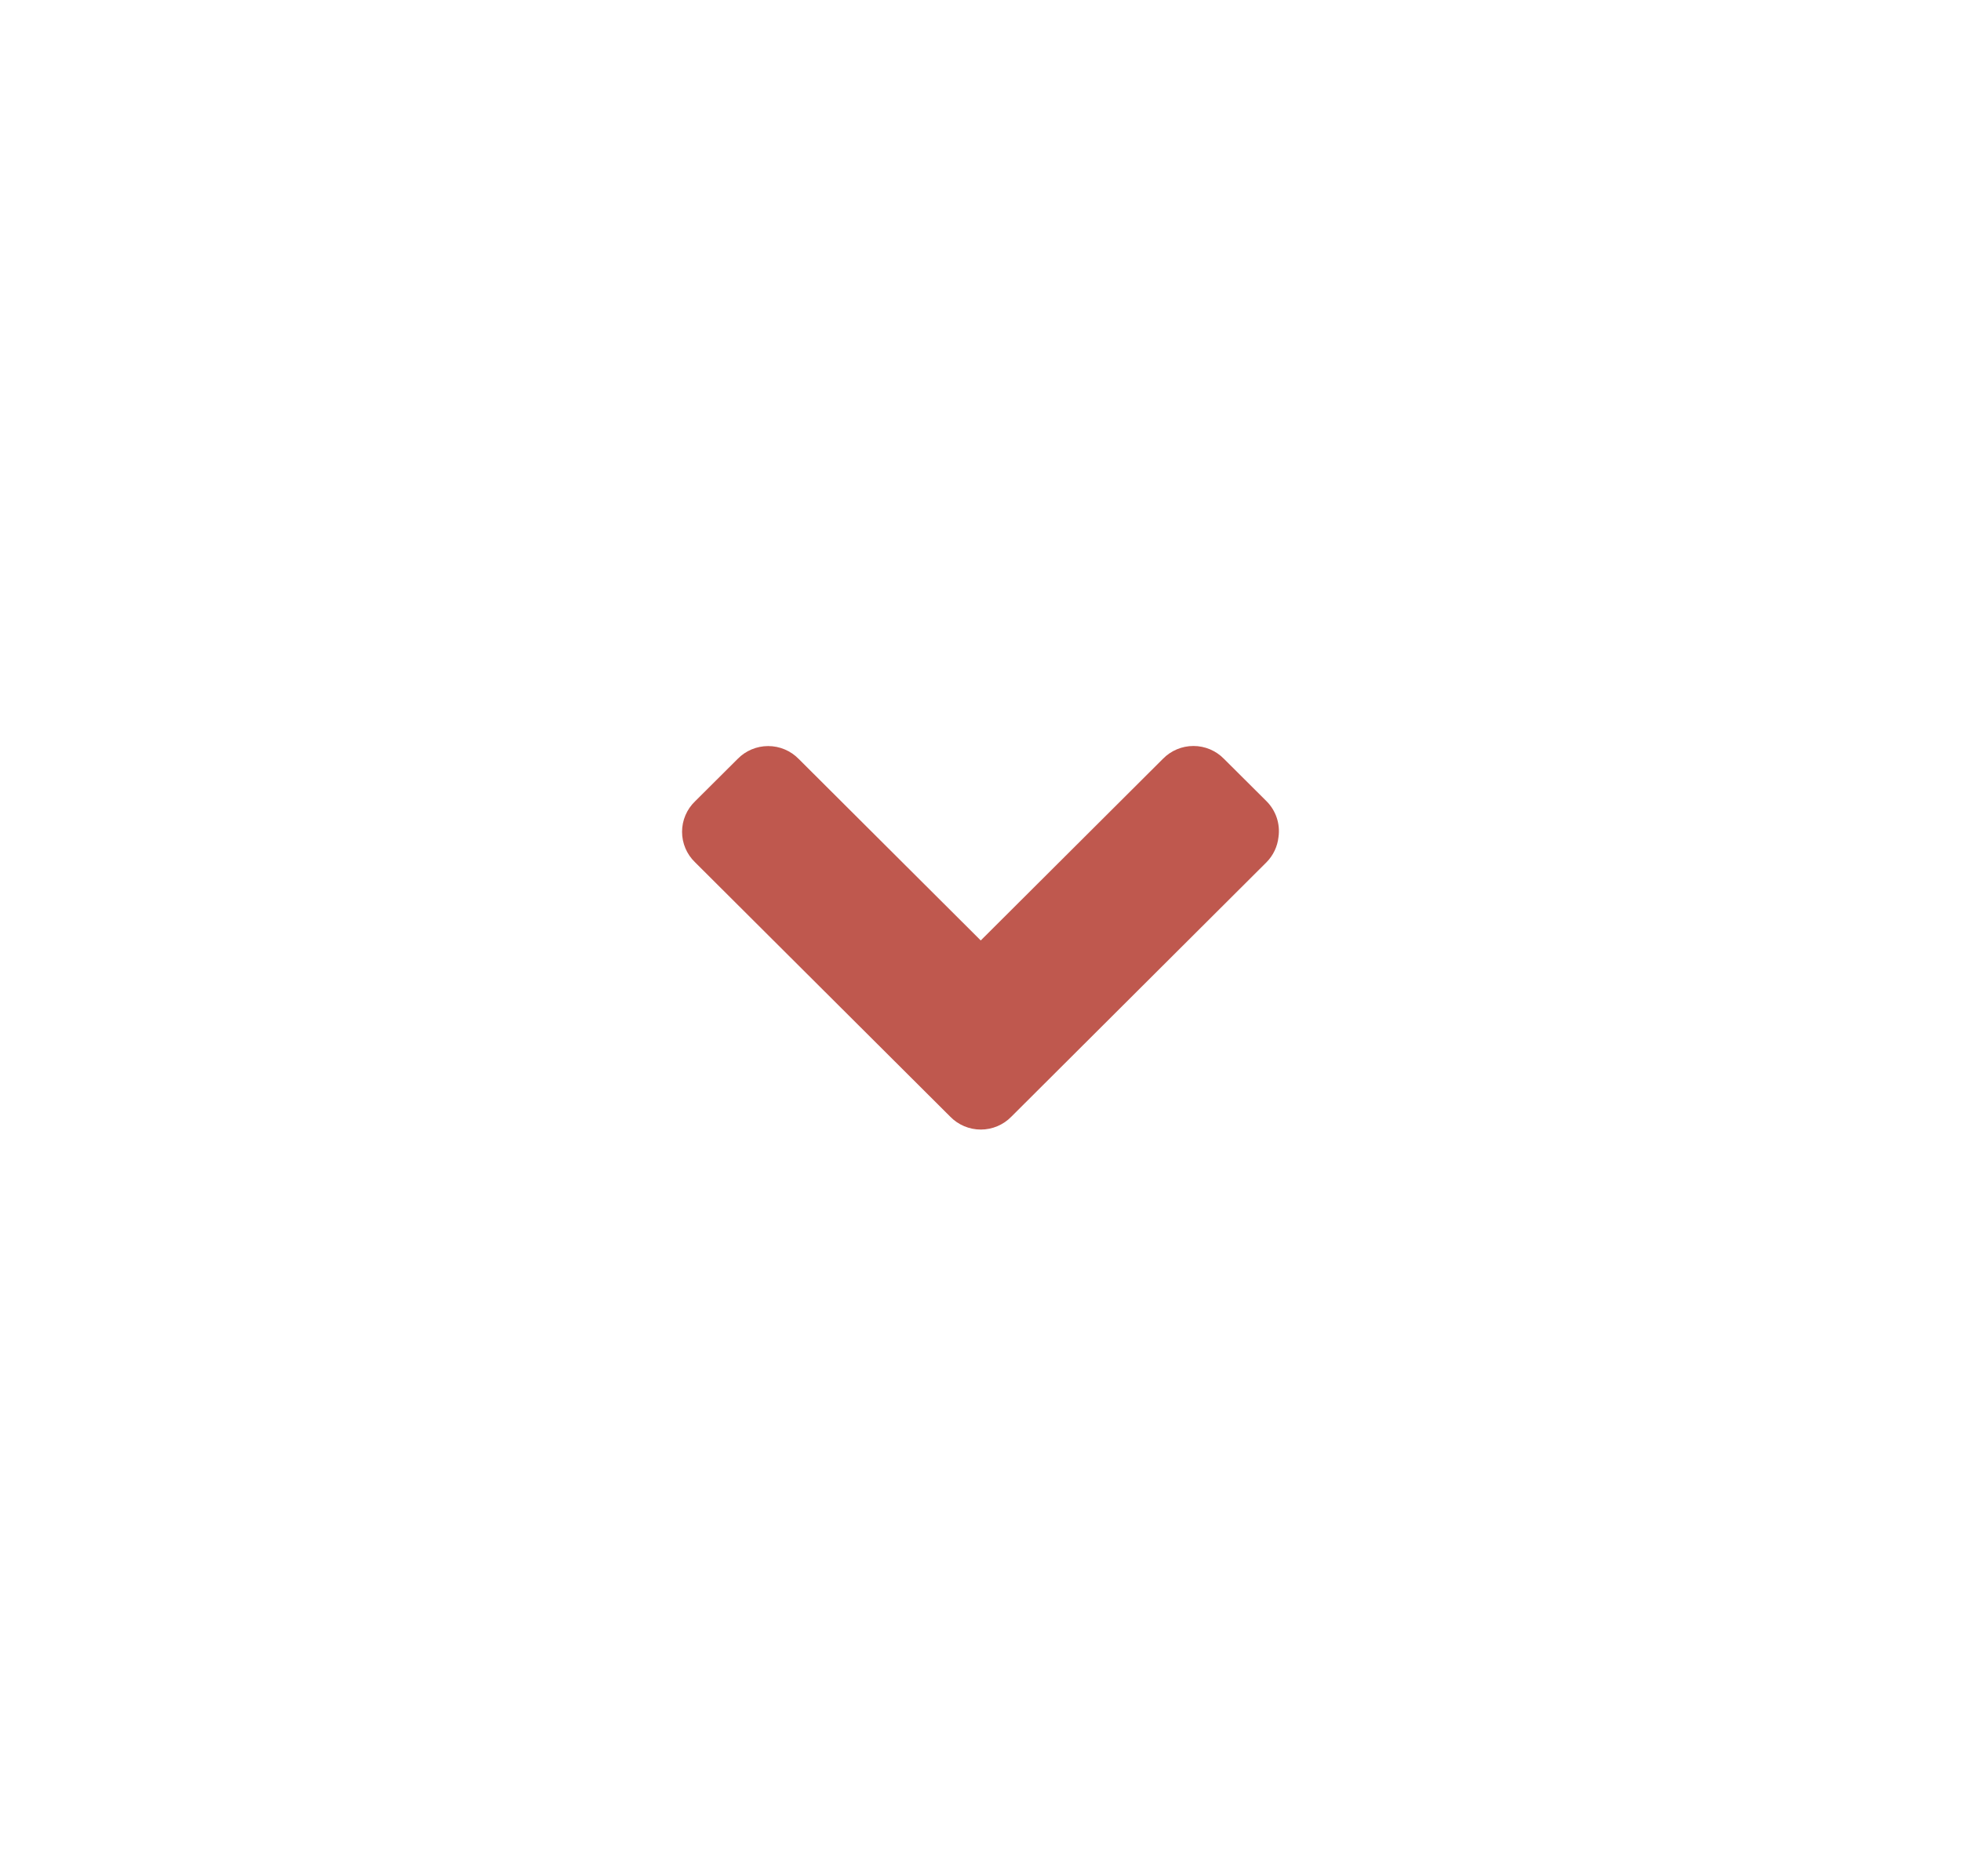
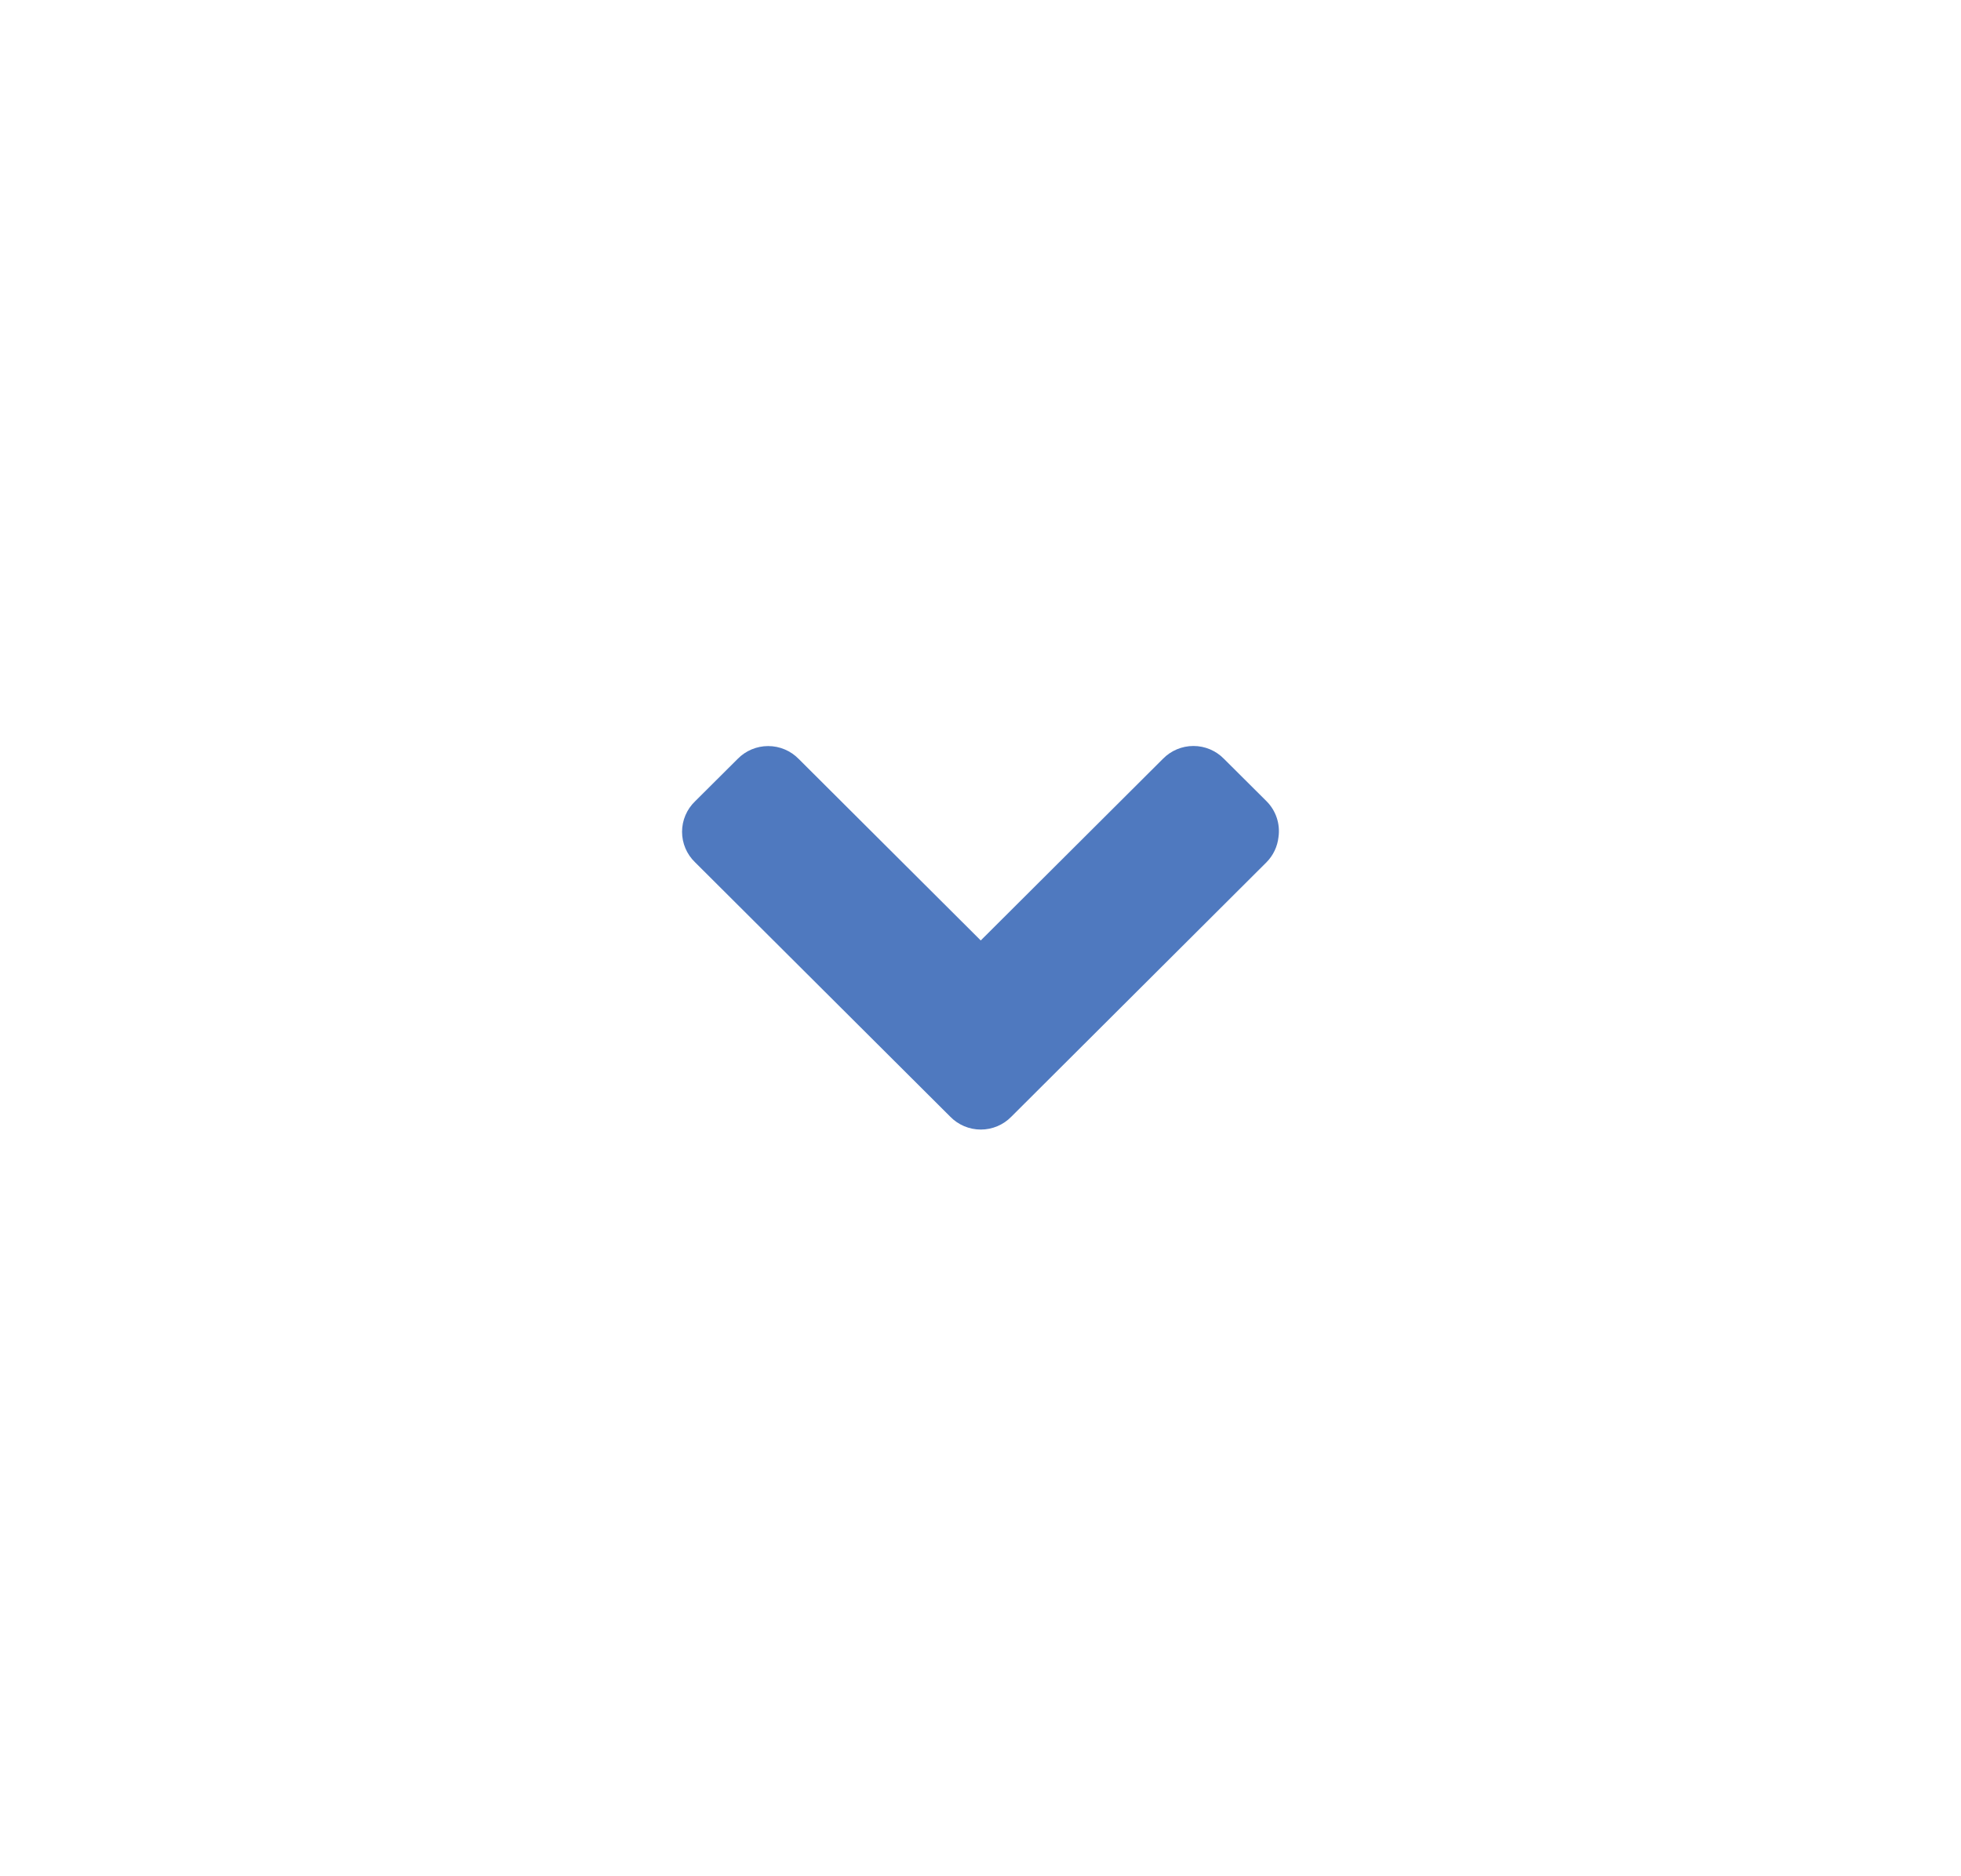
<svg xmlns="http://www.w3.org/2000/svg" id="svg4" viewBox="0 0 23 22" version="1.1">
-   <path id="path2" style="color:#000000;stroke-width:0.25;fill:#bf584e" d="m14.995 9.819a0.499 0.497 0 0 1 -0.14 0.295l-2.993 2.985a0.499 0.497 0 0 1 -0.717 0l-2.993-2.984a0.499 0.497 0 0 1 0 -0.715l0.499-0.497a0.499 0.497 0 0 1 0.717 0l2.135 2.129 2.136-2.13a0.499 0.497 0 0 1 0.717 0l0.499 0.497a0.499 0.497 0 0 1 0.14 0.42z" />
+   <path id="path2" style="color:#000000;stroke-width:0.25;fill:#4f79bf" d="m14.995 9.819a0.499 0.497 0 0 1 -0.14 0.295l-2.993 2.985a0.499 0.497 0 0 1 -0.717 0l-2.993-2.984a0.499 0.497 0 0 1 0 -0.715l0.499-0.497a0.499 0.497 0 0 1 0.717 0l2.135 2.129 2.136-2.13a0.499 0.497 0 0 1 0.717 0l0.499 0.497a0.499 0.497 0 0 1 0.14 0.42z" />
</svg>
